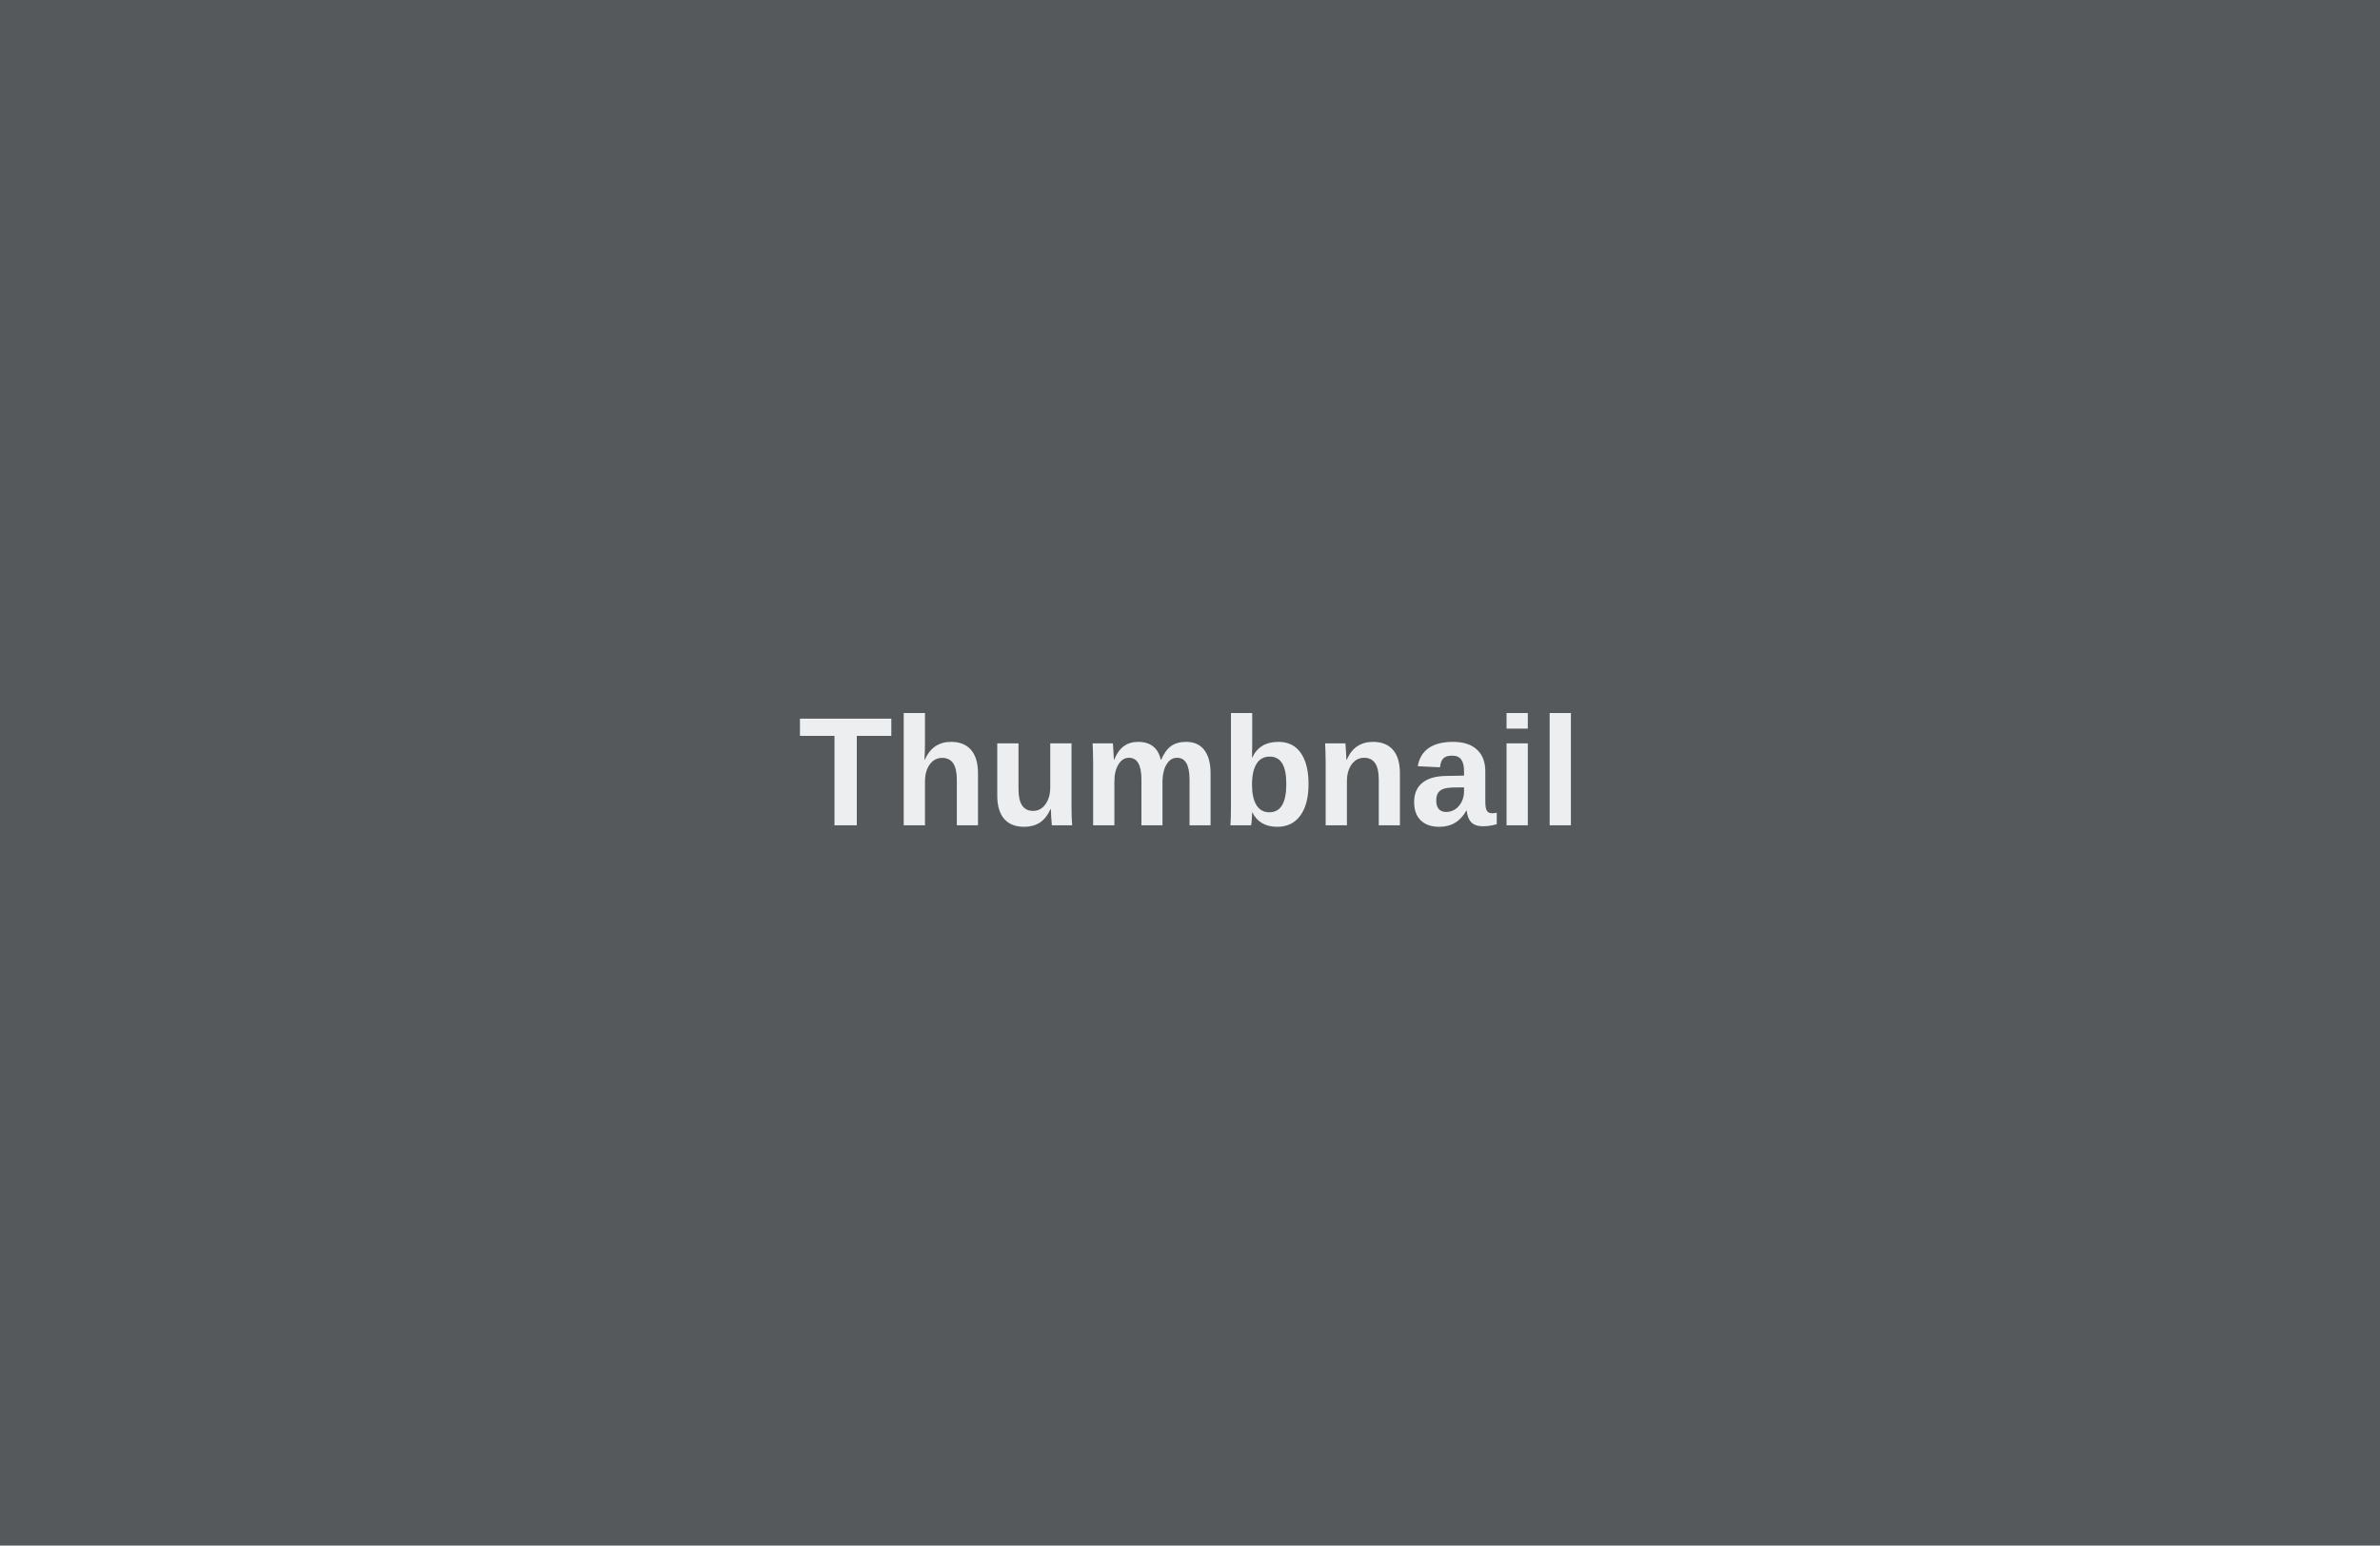
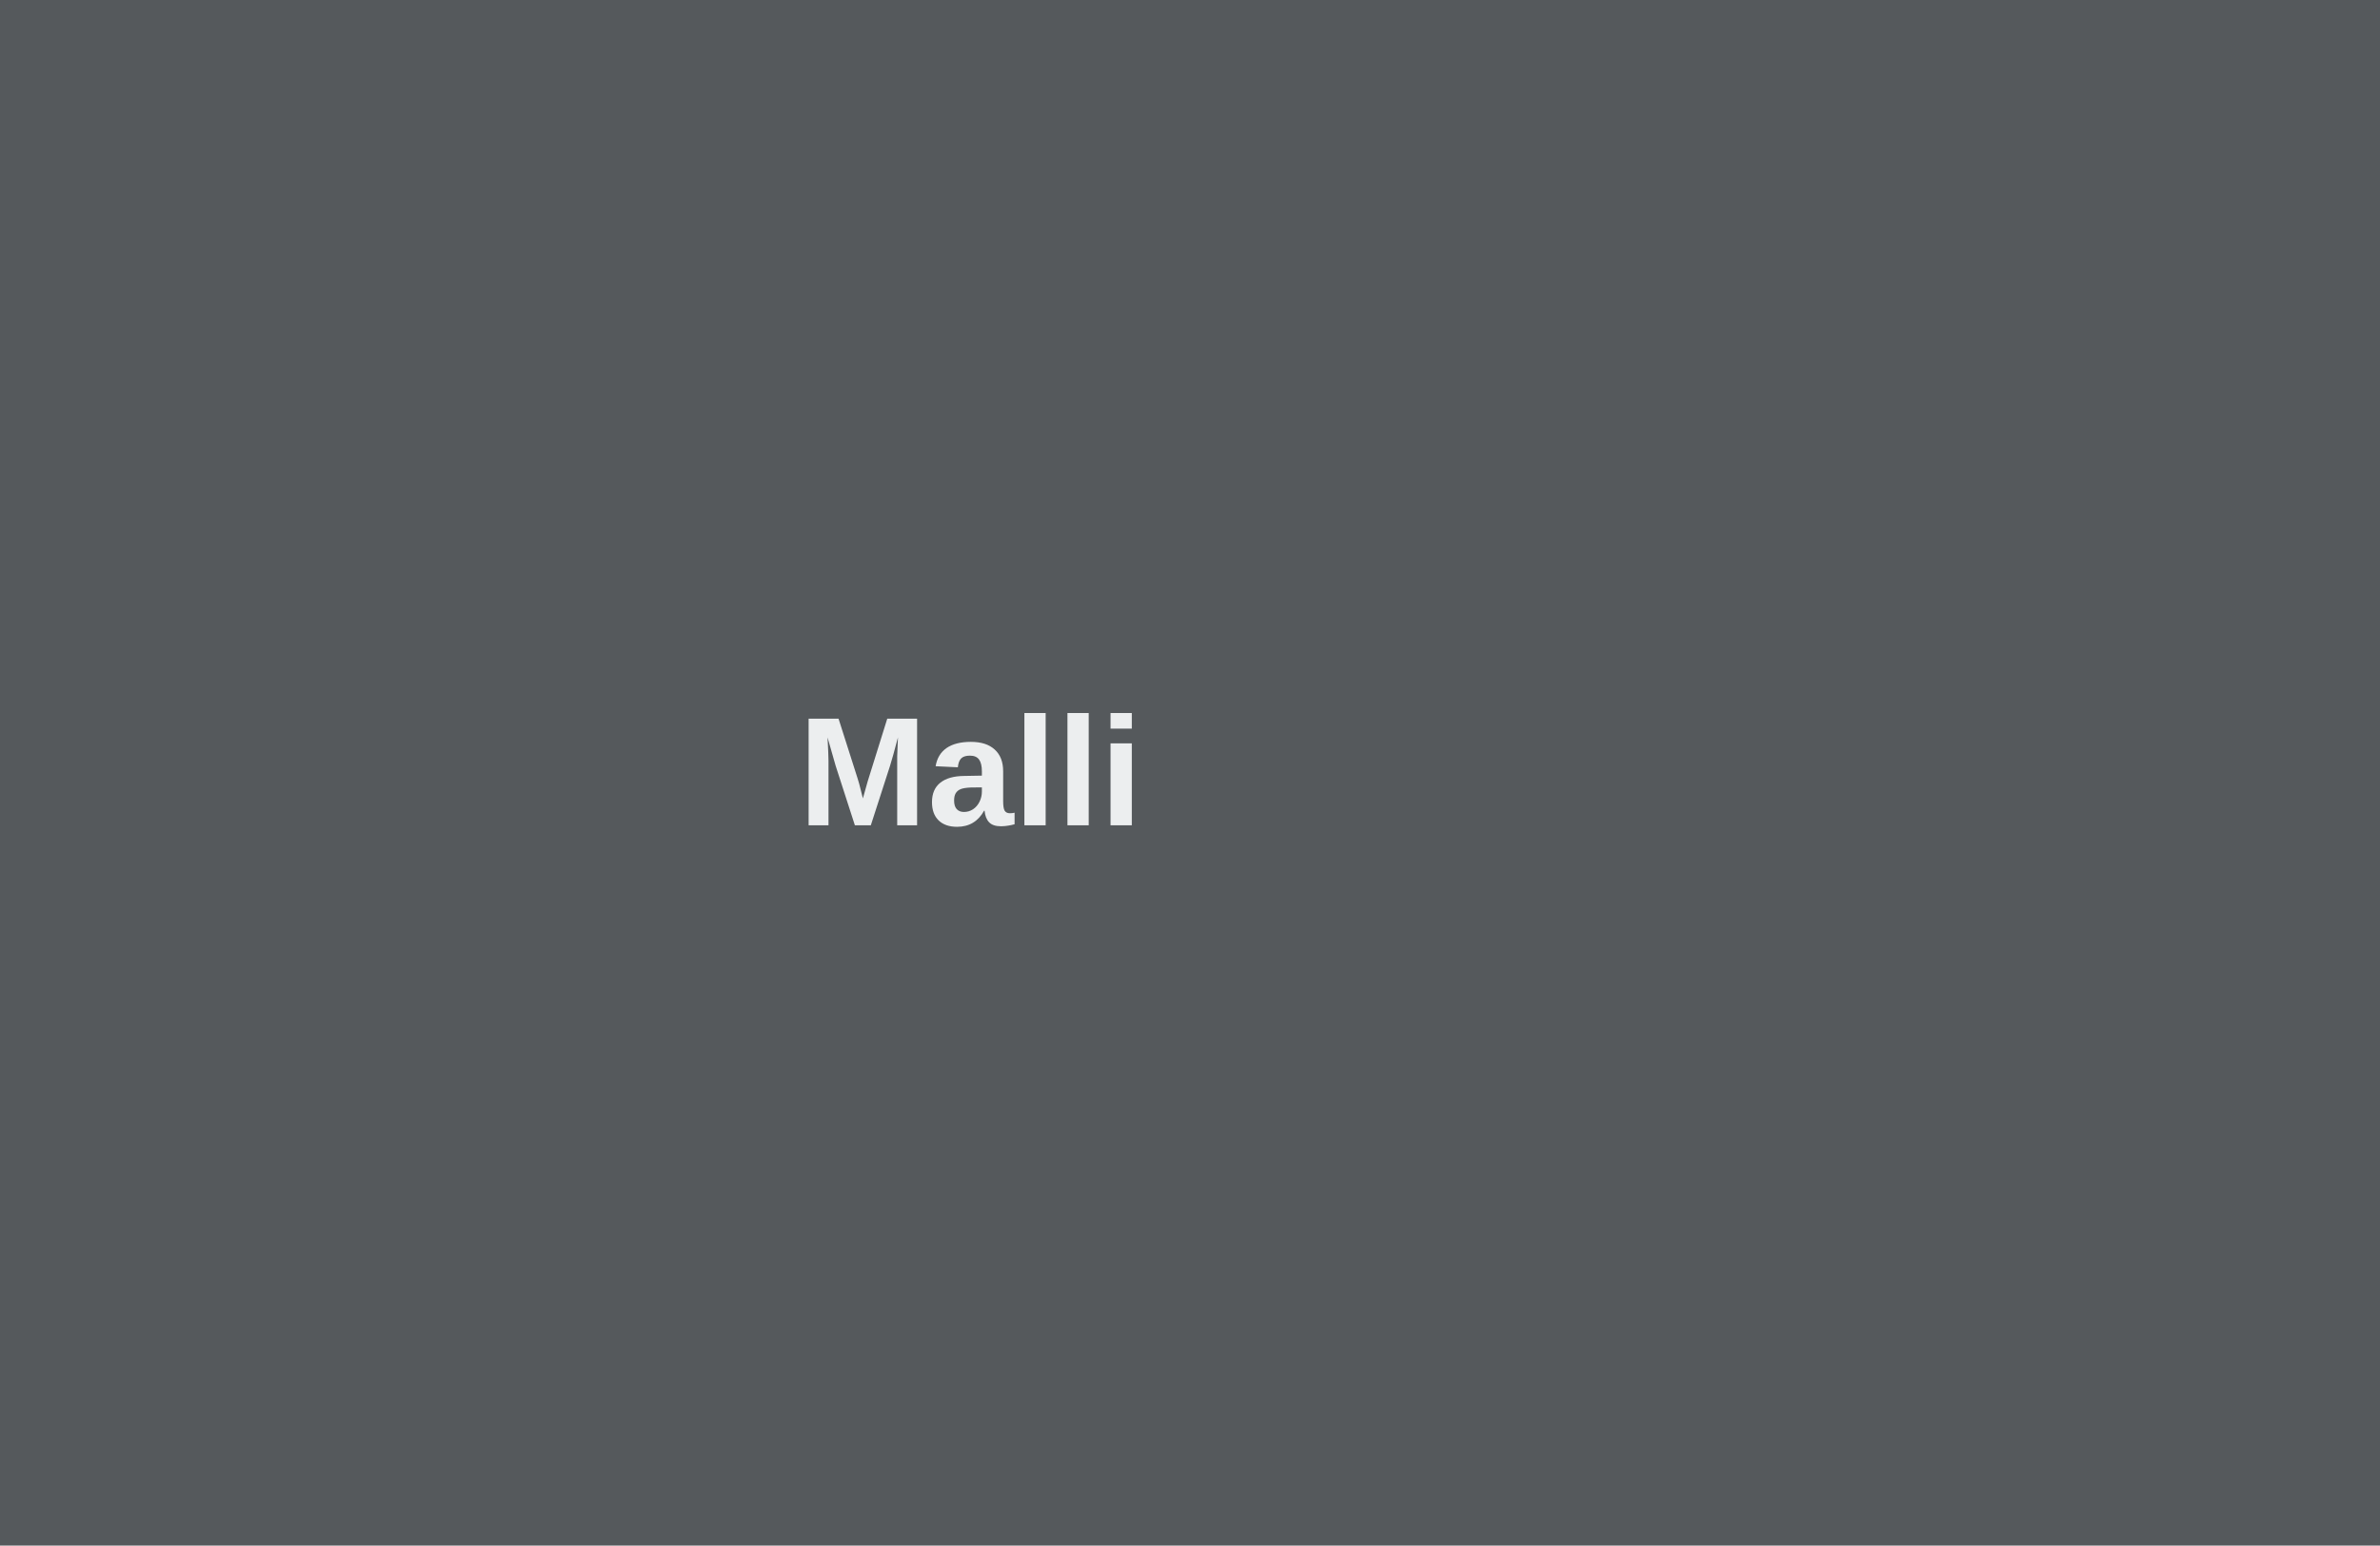
<svg xmlns="http://www.w3.org/2000/svg" width="348" height="226" viewBox="0 0 348 226" preserveAspectRatio="none">
  <defs>
    <style type="text/css">#holder_1662f3b5110 text { fill:#eceeef;font-weight:bold;font-family:Arial, Helvetica, Open Sans, sans-serif, monospace;font-size:17pt } </style>
  </defs>
  <g id="holder_1662f3b5110">
    <rect width="348" height="226" fill="#55595c" />
    <g>
-       <text x="116.719" y="120.678">Thumbnail</text>
+       <text x="116.719" y="120.678">Malli</text>
    </g>
  </g>
</svg>
